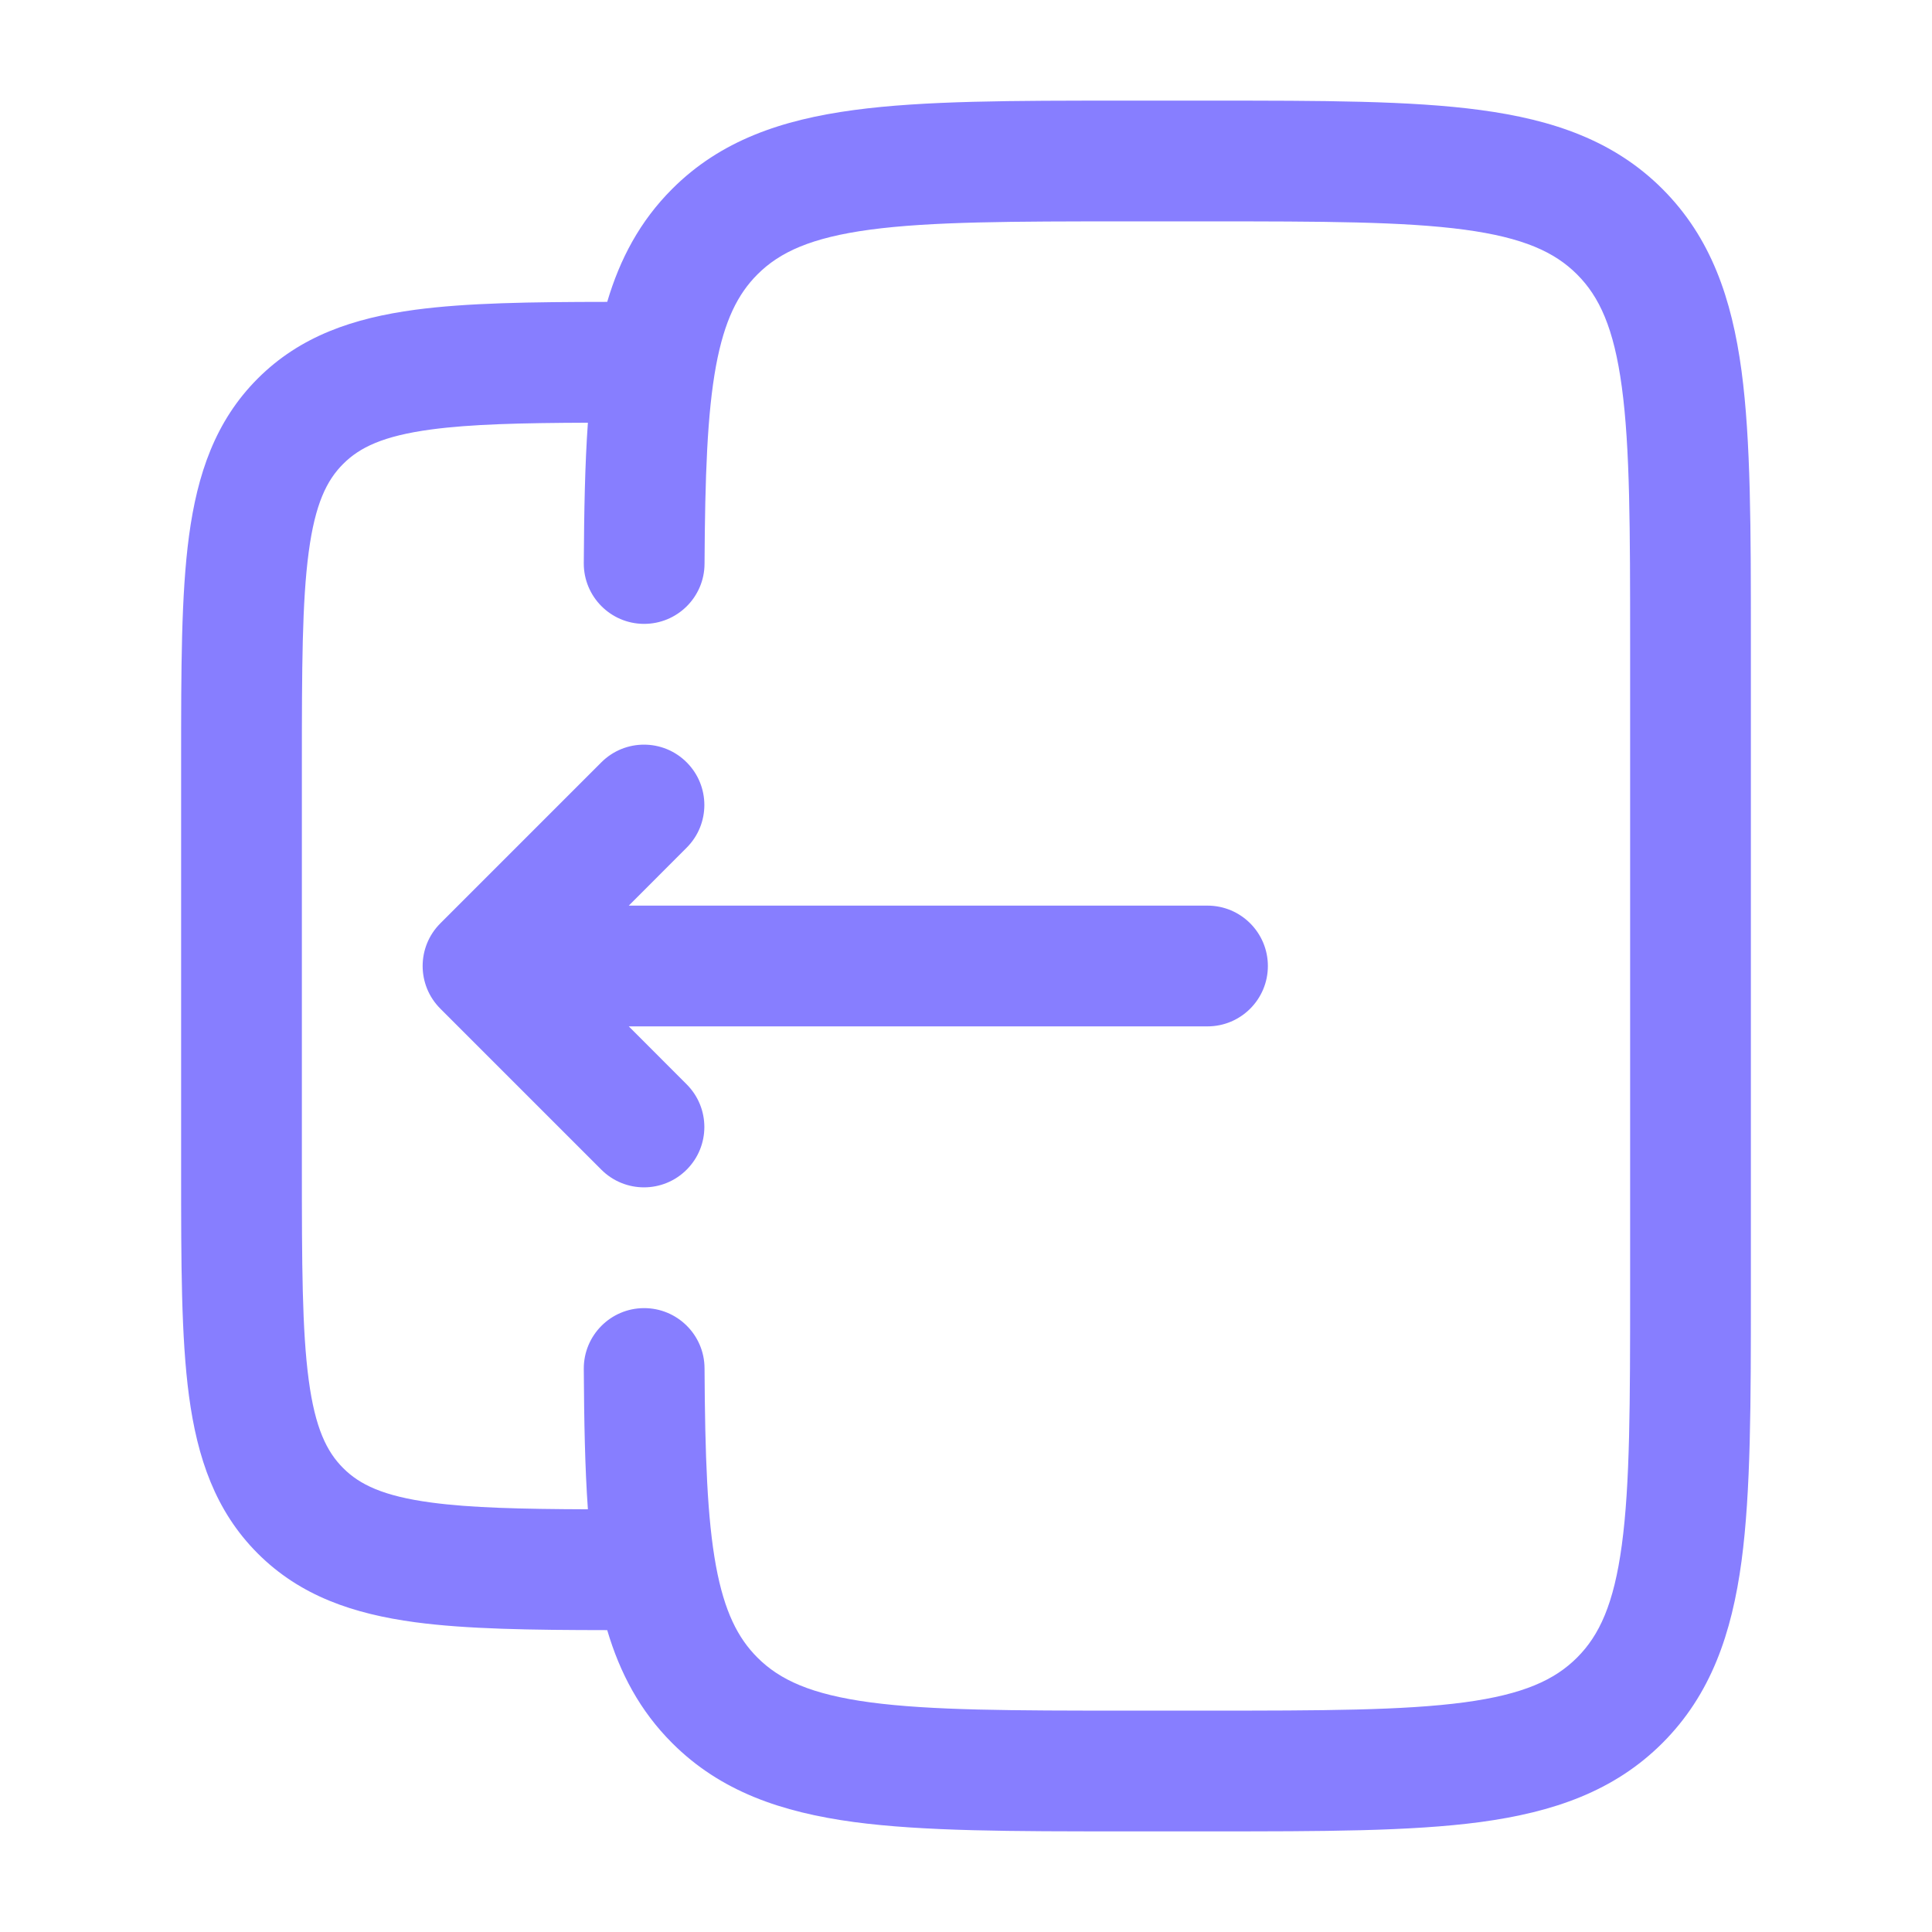
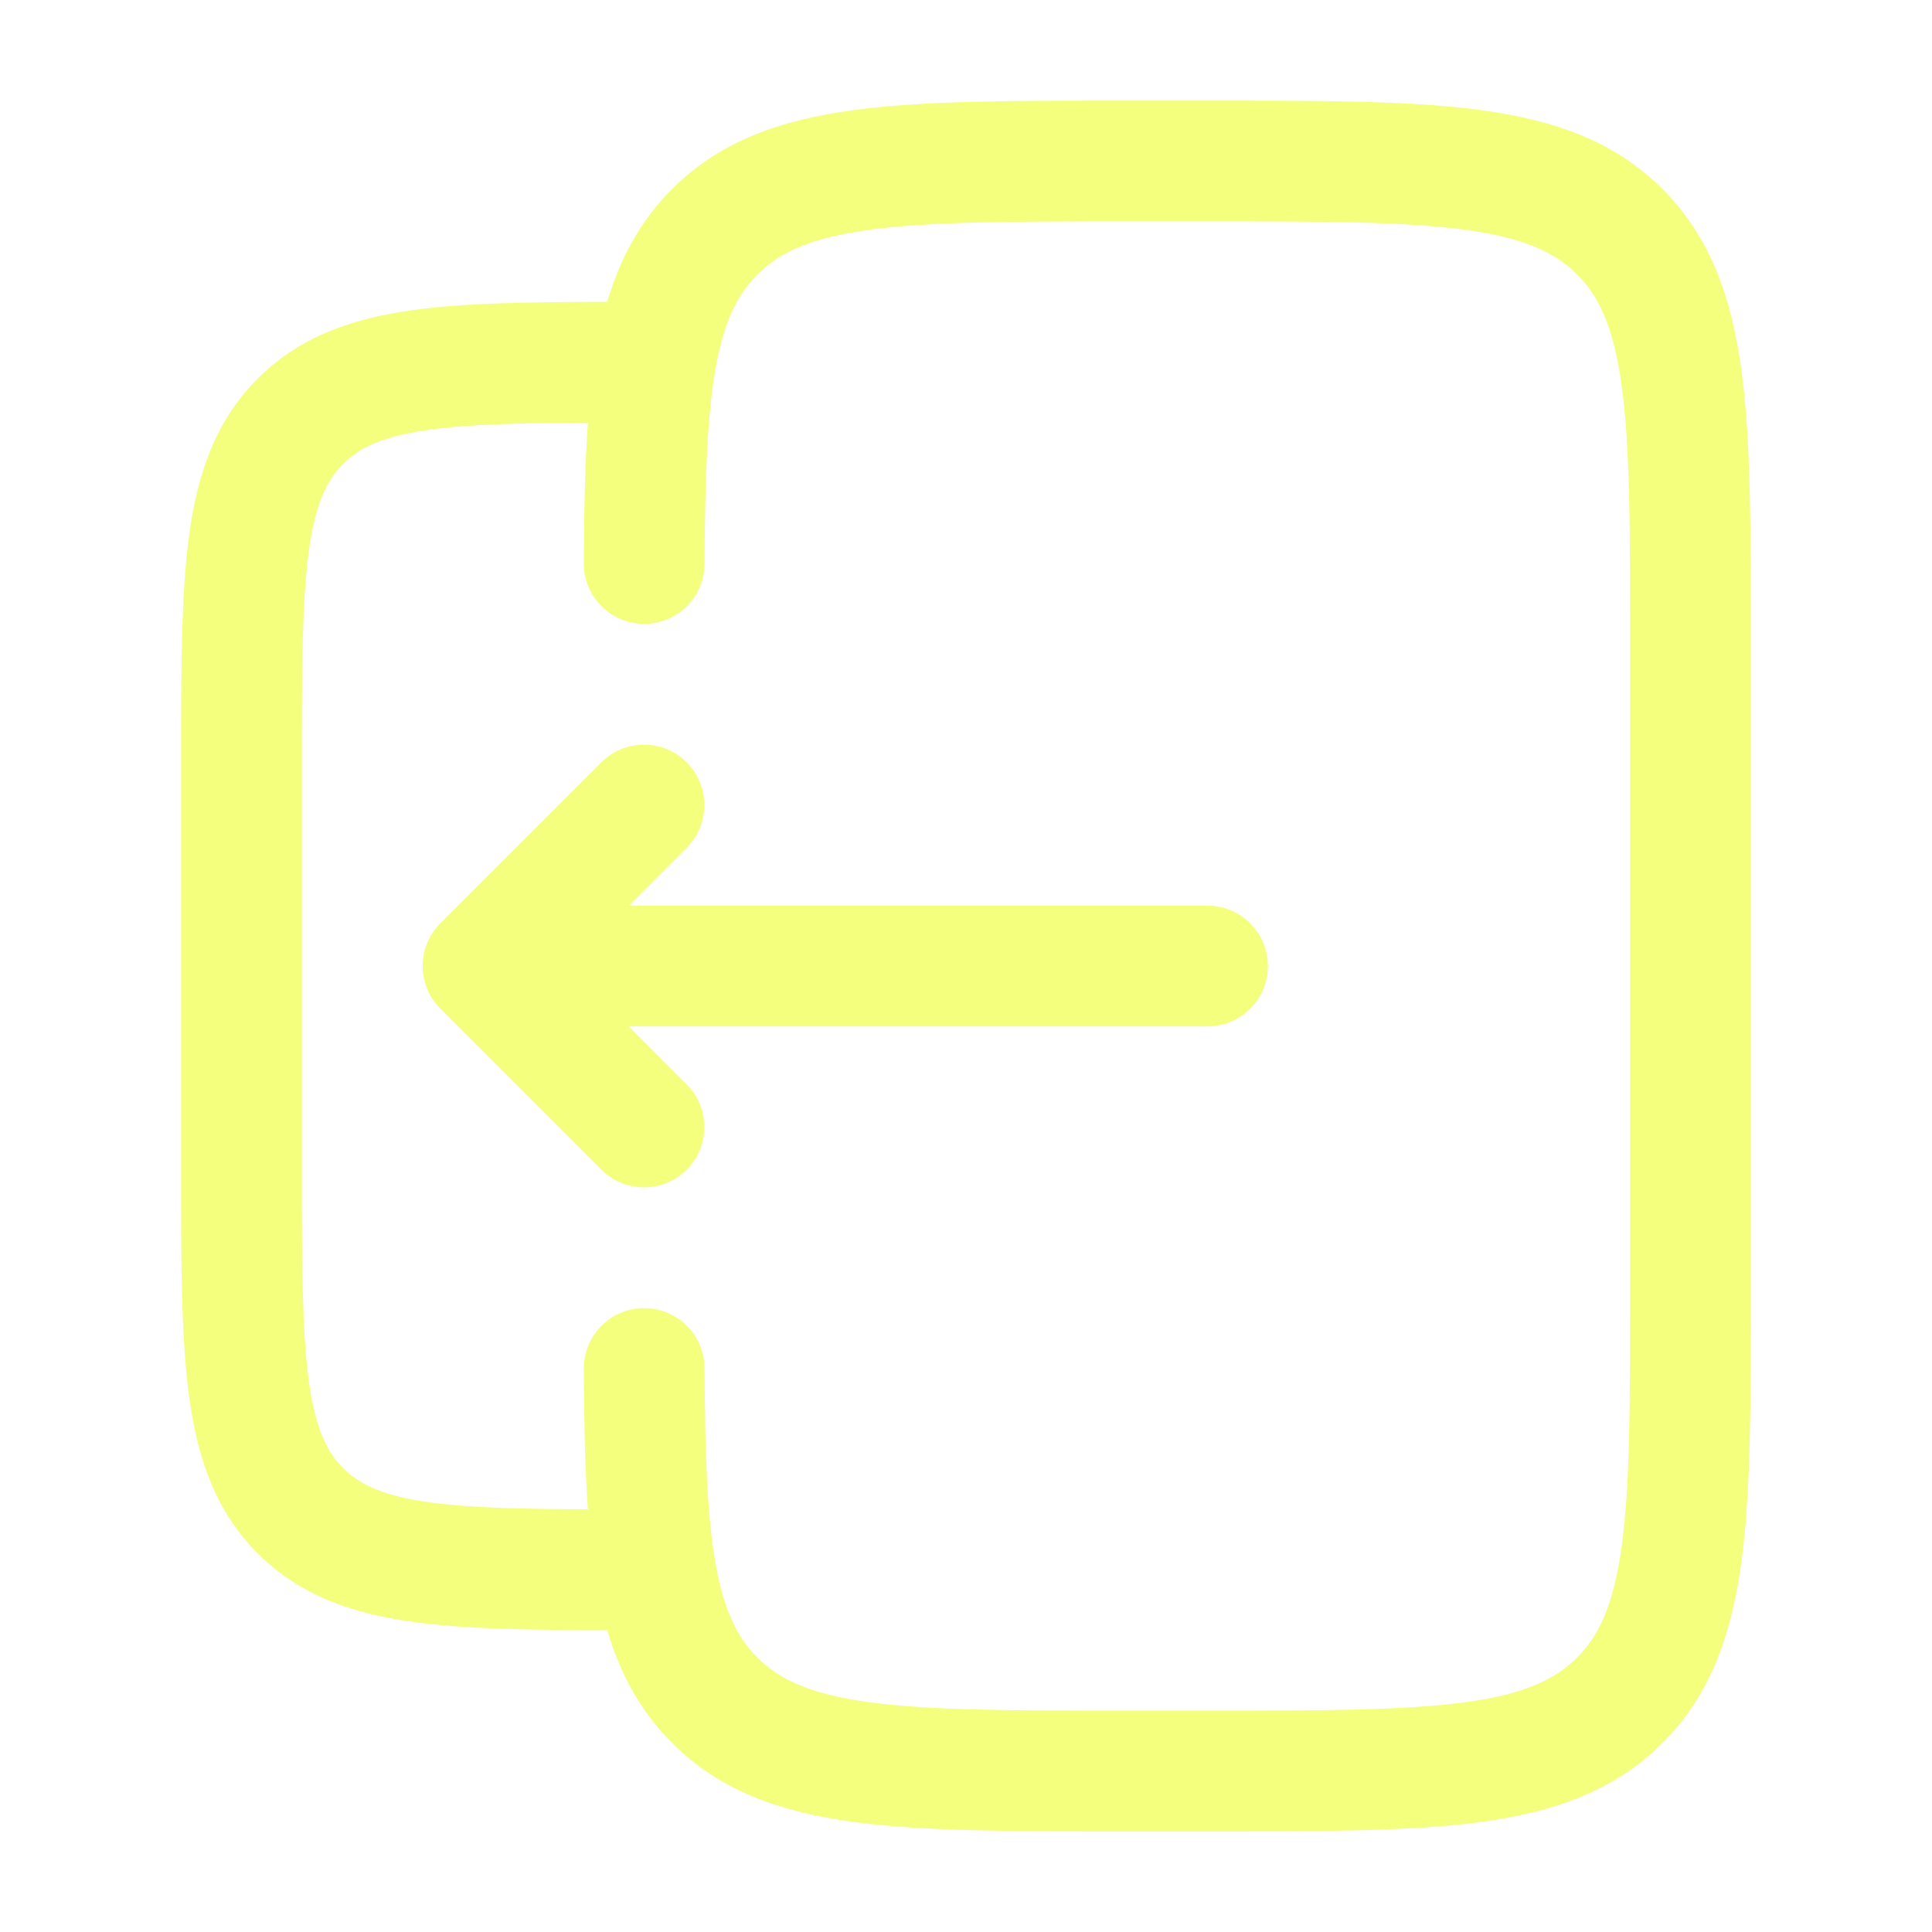
<svg xmlns="http://www.w3.org/2000/svg" width="24" height="24" viewBox="0 0 24 24" fill="none">
-   <path d="M5.47 12.53C5.177 12.237 5.177 11.763 5.47 11.47L7.47 9.47C7.763 9.177 8.237 9.177 8.53 9.47C8.823 9.763 8.823 10.237 8.53 10.53L7.811 11.25L15 11.25C15.414 11.25 15.75 11.586 15.75 12C15.75 12.414 15.414 12.75 15 12.75L7.811 12.75L8.53 13.47C8.823 13.763 8.823 14.237 8.53 14.53C8.237 14.823 7.763 14.823 7.47 14.53L5.47 12.53Z" fill="#877EFF" />
-   <path fill-rule="evenodd" clip-rule="evenodd" d="M13.945 1.25H15.055C16.423 1.25 17.525 1.25 18.392 1.367C19.292 1.488 20.05 1.746 20.652 2.348C21.254 2.95 21.513 3.708 21.634 4.608C21.75 5.475 21.75 6.578 21.75 7.945V16.055C21.75 17.422 21.75 18.525 21.634 19.392C21.513 20.292 21.254 21.05 20.652 21.652C20.05 22.254 19.292 22.512 18.392 22.634C17.525 22.75 16.423 22.75 15.055 22.75H13.945C12.578 22.75 11.475 22.75 10.608 22.634C9.708 22.512 8.95 22.254 8.349 21.652C7.95 21.253 7.701 20.784 7.543 20.25C6.592 20.249 5.799 20.238 5.157 20.152C4.393 20.049 3.731 19.827 3.202 19.298C2.673 18.769 2.451 18.107 2.348 17.343C2.25 16.612 2.25 15.687 2.25 14.554V9.446C2.25 8.313 2.25 7.388 2.348 6.657C2.451 5.893 2.673 5.231 3.202 4.702C3.731 4.173 4.393 3.951 5.157 3.848C5.799 3.762 6.592 3.751 7.543 3.75C7.701 3.216 7.95 2.747 8.349 2.348C8.95 1.746 9.708 1.488 10.608 1.367C11.475 1.25 12.578 1.25 13.945 1.25ZM7.252 17.004C7.256 17.649 7.266 18.229 7.303 18.749C6.468 18.746 5.848 18.731 5.357 18.665C4.759 18.585 4.466 18.441 4.263 18.237C4.059 18.034 3.915 17.741 3.835 17.143C3.752 16.524 3.75 15.7 3.75 14.5V9.5C3.75 8.3 3.752 7.476 3.835 6.857C3.915 6.259 4.059 5.966 4.263 5.763C4.466 5.559 4.759 5.415 5.357 5.335C5.848 5.269 6.468 5.254 7.303 5.251C7.266 5.771 7.256 6.351 7.252 6.996C7.25 7.41 7.584 7.748 7.998 7.75C8.412 7.752 8.75 7.418 8.752 7.004C8.758 5.911 8.786 5.136 8.894 4.547C8.999 3.981 9.166 3.652 9.409 3.409C9.686 3.132 10.075 2.952 10.808 2.853C11.564 2.752 12.565 2.75 14 2.75H15C16.436 2.75 17.437 2.752 18.192 2.853C18.926 2.952 19.314 3.132 19.591 3.409C19.868 3.686 20.048 4.074 20.147 4.808C20.249 5.563 20.25 6.565 20.25 8V16C20.25 17.435 20.249 18.436 20.147 19.192C20.048 19.926 19.868 20.314 19.591 20.591C19.314 20.868 18.926 21.048 18.192 21.147C17.437 21.248 16.436 21.25 15 21.25H14C12.565 21.25 11.564 21.248 10.808 21.147C10.075 21.048 9.686 20.868 9.409 20.591C9.166 20.348 8.999 20.02 8.894 19.453C8.786 18.864 8.758 18.089 8.752 16.996C8.75 16.582 8.412 16.248 7.998 16.25C7.584 16.252 7.25 16.59 7.252 17.004Z" fill="#877EFF" />
+   <path d="M5.47 12.53C5.177 12.237 5.177 11.763 5.47 11.47L7.47 9.47C7.763 9.177 8.237 9.177 8.53 9.47C8.823 9.763 8.823 10.237 8.53 10.53L7.811 11.25L15 11.25C15.414 11.25 15.75 11.586 15.75 12C15.75 12.414 15.414 12.75 15 12.75L7.811 12.75L8.53 13.47C8.823 13.763 8.823 14.237 8.53 14.53C8.237 14.823 7.763 14.823 7.47 14.53L5.47 12.53Z" fill="#f4ff7e" />
+   <path fill-rule="evenodd" clip-rule="evenodd" d="M13.945 1.25H15.055C16.423 1.25 17.525 1.25 18.392 1.367C19.292 1.488 20.05 1.746 20.652 2.348C21.254 2.95 21.513 3.708 21.634 4.608C21.75 5.475 21.75 6.578 21.75 7.945V16.055C21.75 17.422 21.75 18.525 21.634 19.392C21.513 20.292 21.254 21.05 20.652 21.652C20.05 22.254 19.292 22.512 18.392 22.634C17.525 22.75 16.423 22.75 15.055 22.75H13.945C12.578 22.75 11.475 22.75 10.608 22.634C9.708 22.512 8.95 22.254 8.349 21.652C7.95 21.253 7.701 20.784 7.543 20.25C6.592 20.249 5.799 20.238 5.157 20.152C4.393 20.049 3.731 19.827 3.202 19.298C2.673 18.769 2.451 18.107 2.348 17.343C2.25 16.612 2.25 15.687 2.25 14.554V9.446C2.25 8.313 2.25 7.388 2.348 6.657C2.451 5.893 2.673 5.231 3.202 4.702C3.731 4.173 4.393 3.951 5.157 3.848C5.799 3.762 6.592 3.751 7.543 3.75C7.701 3.216 7.95 2.747 8.349 2.348C8.95 1.746 9.708 1.488 10.608 1.367C11.475 1.25 12.578 1.25 13.945 1.25ZM7.252 17.004C7.256 17.649 7.266 18.229 7.303 18.749C6.468 18.746 5.848 18.731 5.357 18.665C4.759 18.585 4.466 18.441 4.263 18.237C4.059 18.034 3.915 17.741 3.835 17.143C3.752 16.524 3.75 15.7 3.75 14.5V9.5C3.75 8.3 3.752 7.476 3.835 6.857C3.915 6.259 4.059 5.966 4.263 5.763C4.466 5.559 4.759 5.415 5.357 5.335C5.848 5.269 6.468 5.254 7.303 5.251C7.266 5.771 7.256 6.351 7.252 6.996C7.25 7.41 7.584 7.748 7.998 7.75C8.412 7.752 8.75 7.418 8.752 7.004C8.758 5.911 8.786 5.136 8.894 4.547C8.999 3.981 9.166 3.652 9.409 3.409C9.686 3.132 10.075 2.952 10.808 2.853C11.564 2.752 12.565 2.75 14 2.75H15C16.436 2.75 17.437 2.752 18.192 2.853C18.926 2.952 19.314 3.132 19.591 3.409C19.868 3.686 20.048 4.074 20.147 4.808C20.249 5.563 20.25 6.565 20.25 8V16C20.25 17.435 20.249 18.436 20.147 19.192C20.048 19.926 19.868 20.314 19.591 20.591C19.314 20.868 18.926 21.048 18.192 21.147C17.437 21.248 16.436 21.25 15 21.25H14C12.565 21.25 11.564 21.248 10.808 21.147C10.075 21.048 9.686 20.868 9.409 20.591C9.166 20.348 8.999 20.02 8.894 19.453C8.786 18.864 8.758 18.089 8.752 16.996C8.75 16.582 8.412 16.248 7.998 16.25C7.584 16.252 7.25 16.59 7.252 17.004Z" fill="#f4ff7e" />
</svg>
